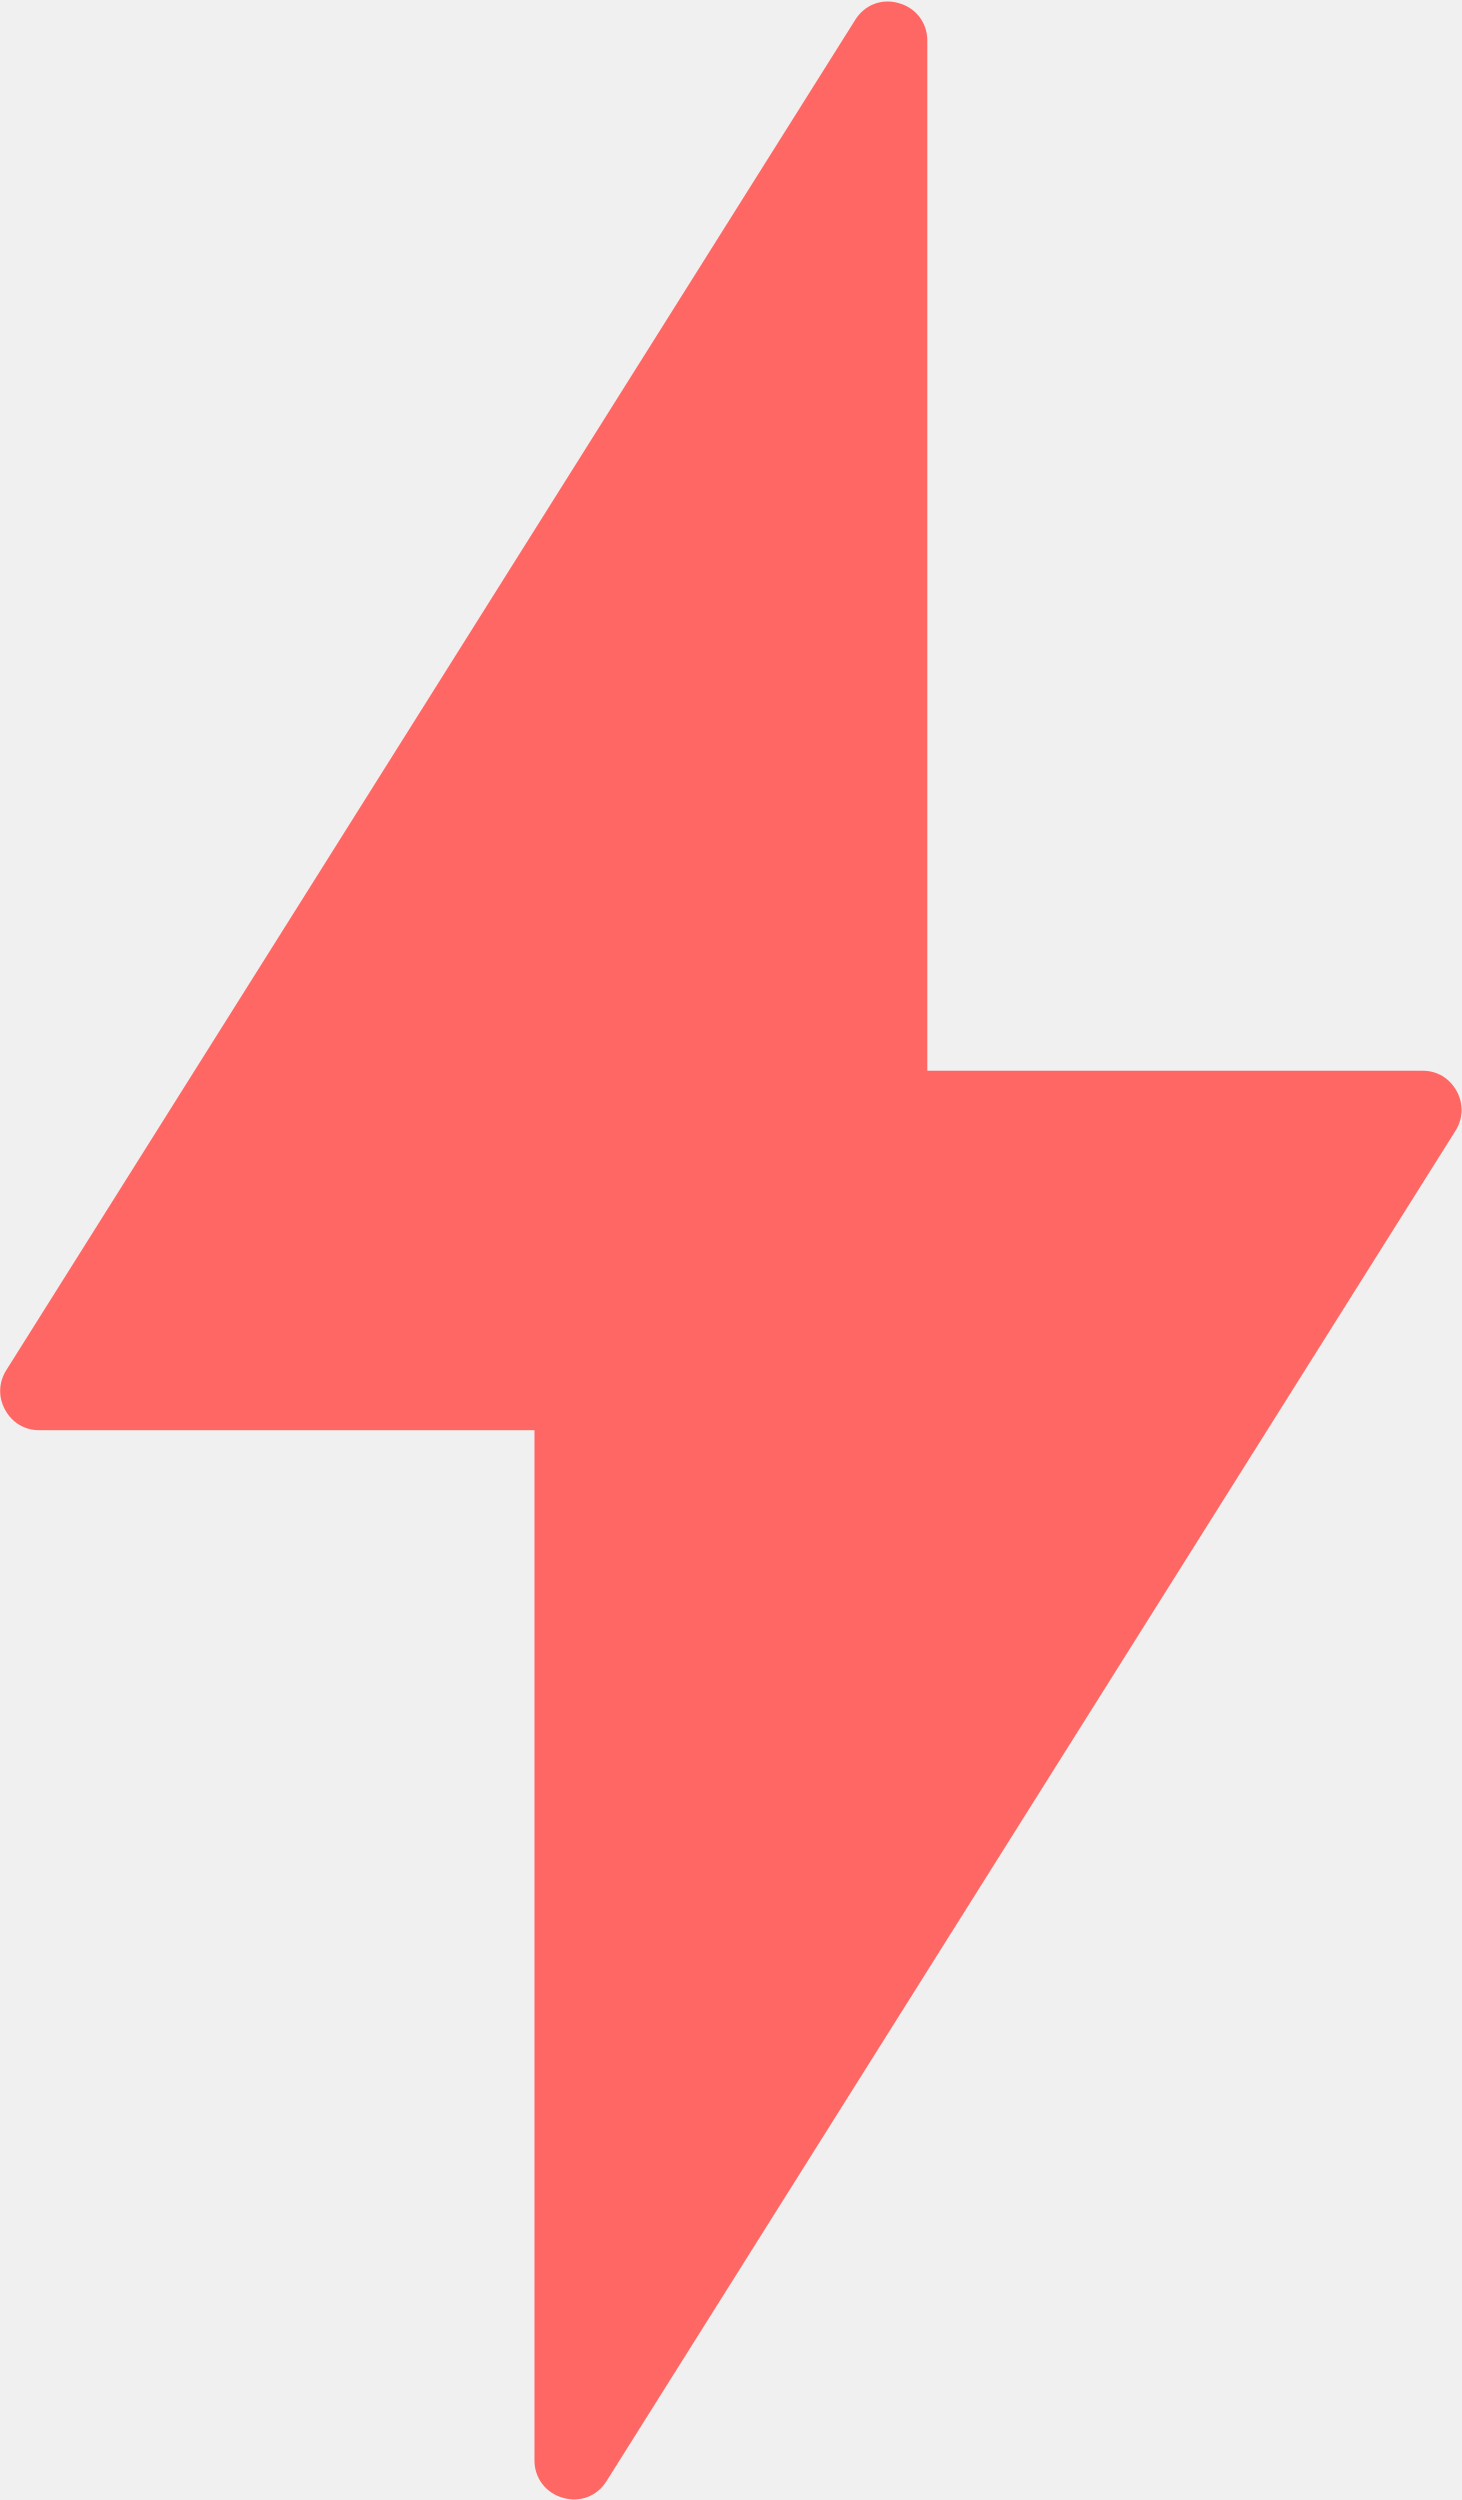
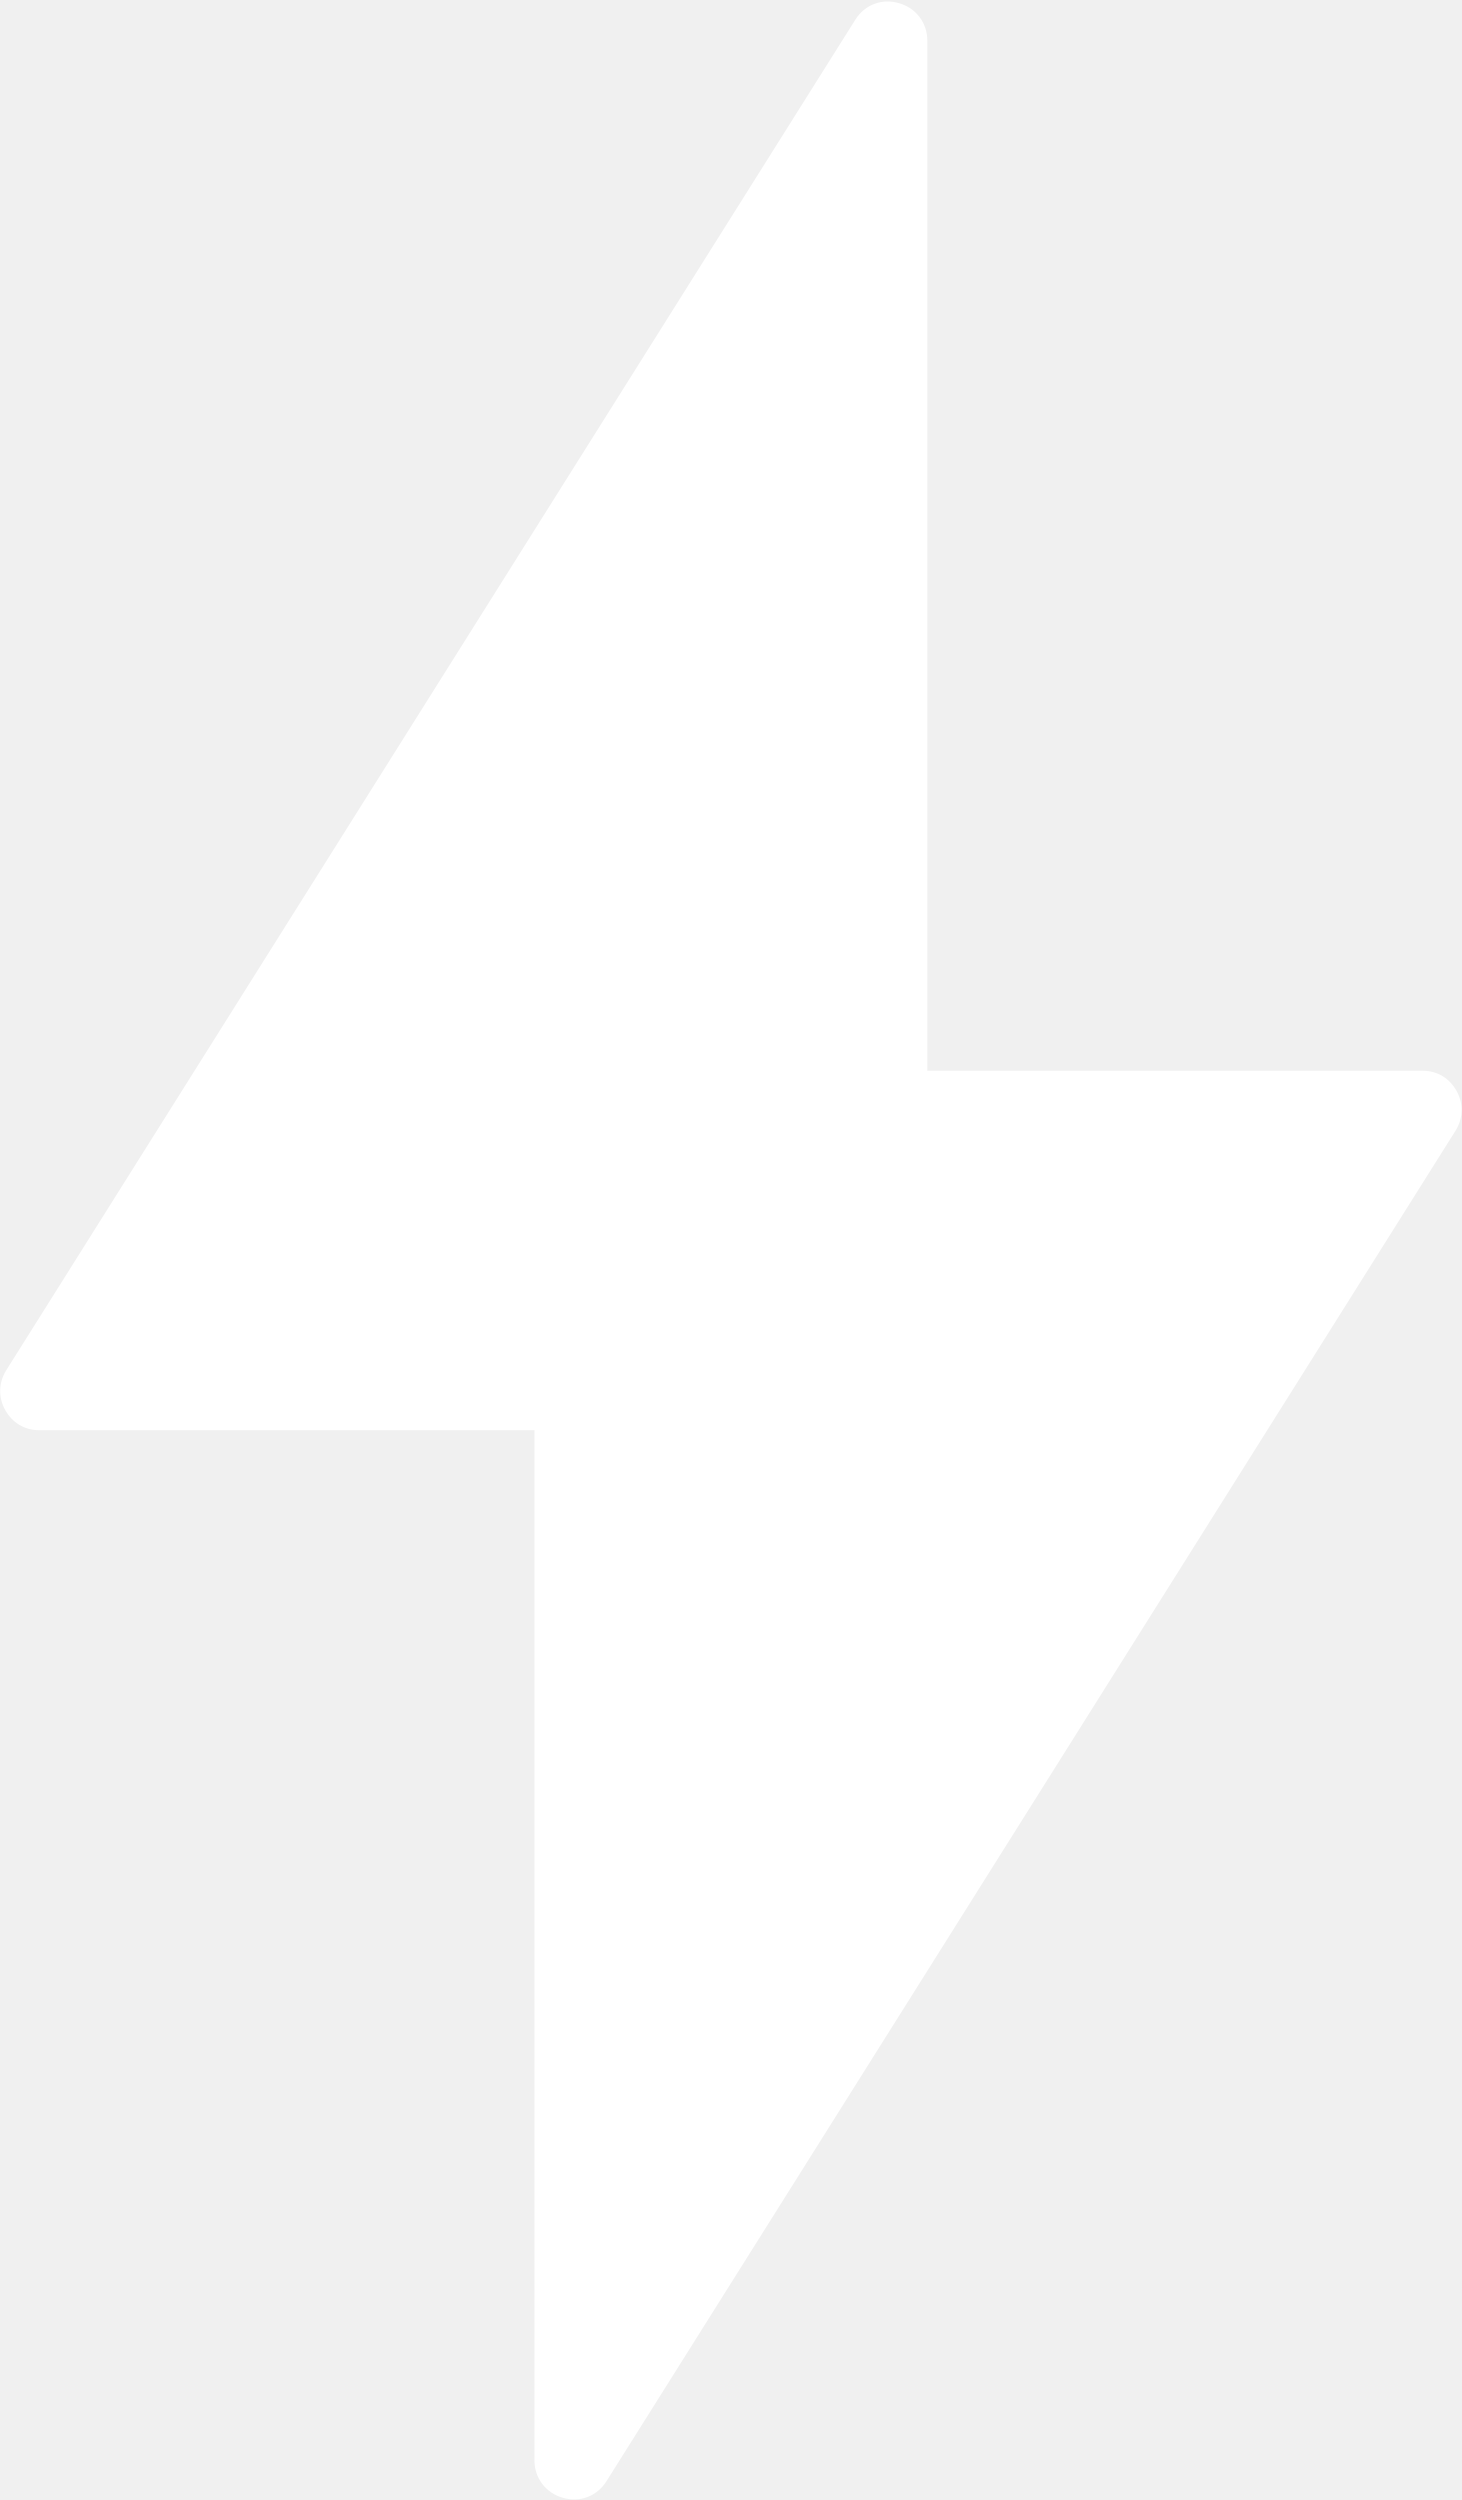
<svg xmlns="http://www.w3.org/2000/svg" xml:space="preserve" width="0.566in" height="0.968in" version="1.1" style="shape-rendering:geometricPrecision; text-rendering:geometricPrecision; image-rendering:optimizeQuality; fill-rule:evenodd; clip-rule:evenodd" viewBox="0 0 31.07 53.08">
  <defs>
    <style type="text/css">
   
-     .fil0 {fill:#FF6764}
+     .fil0 {fill:white}
   
  </style>
  </defs>
  <g id="Layer_x0020_1">
    <path class="fil0" d="M0.13 29.1l18.05 -28.71c0.2,-0.32 0.57,-0.46 0.93,-0.35 0.36,0.1 0.6,0.42 0.6,0.79l0 21.9 10.53 0c0.31,0 0.57,0.16 0.72,0.43 0.15,0.27 0.14,0.58 -0.02,0.84l-18.05 28.71c-0.2,0.32 -0.57,0.46 -0.93,0.35 -0.36,-0.1 -0.6,-0.42 -0.6,-0.79l0 -21.9 -10.53 0c-0.31,0 -0.57,-0.16 -0.72,-0.43 -0.15,-0.27 -0.14,-0.58 0.02,-0.84z" />
  </g>
</svg>
